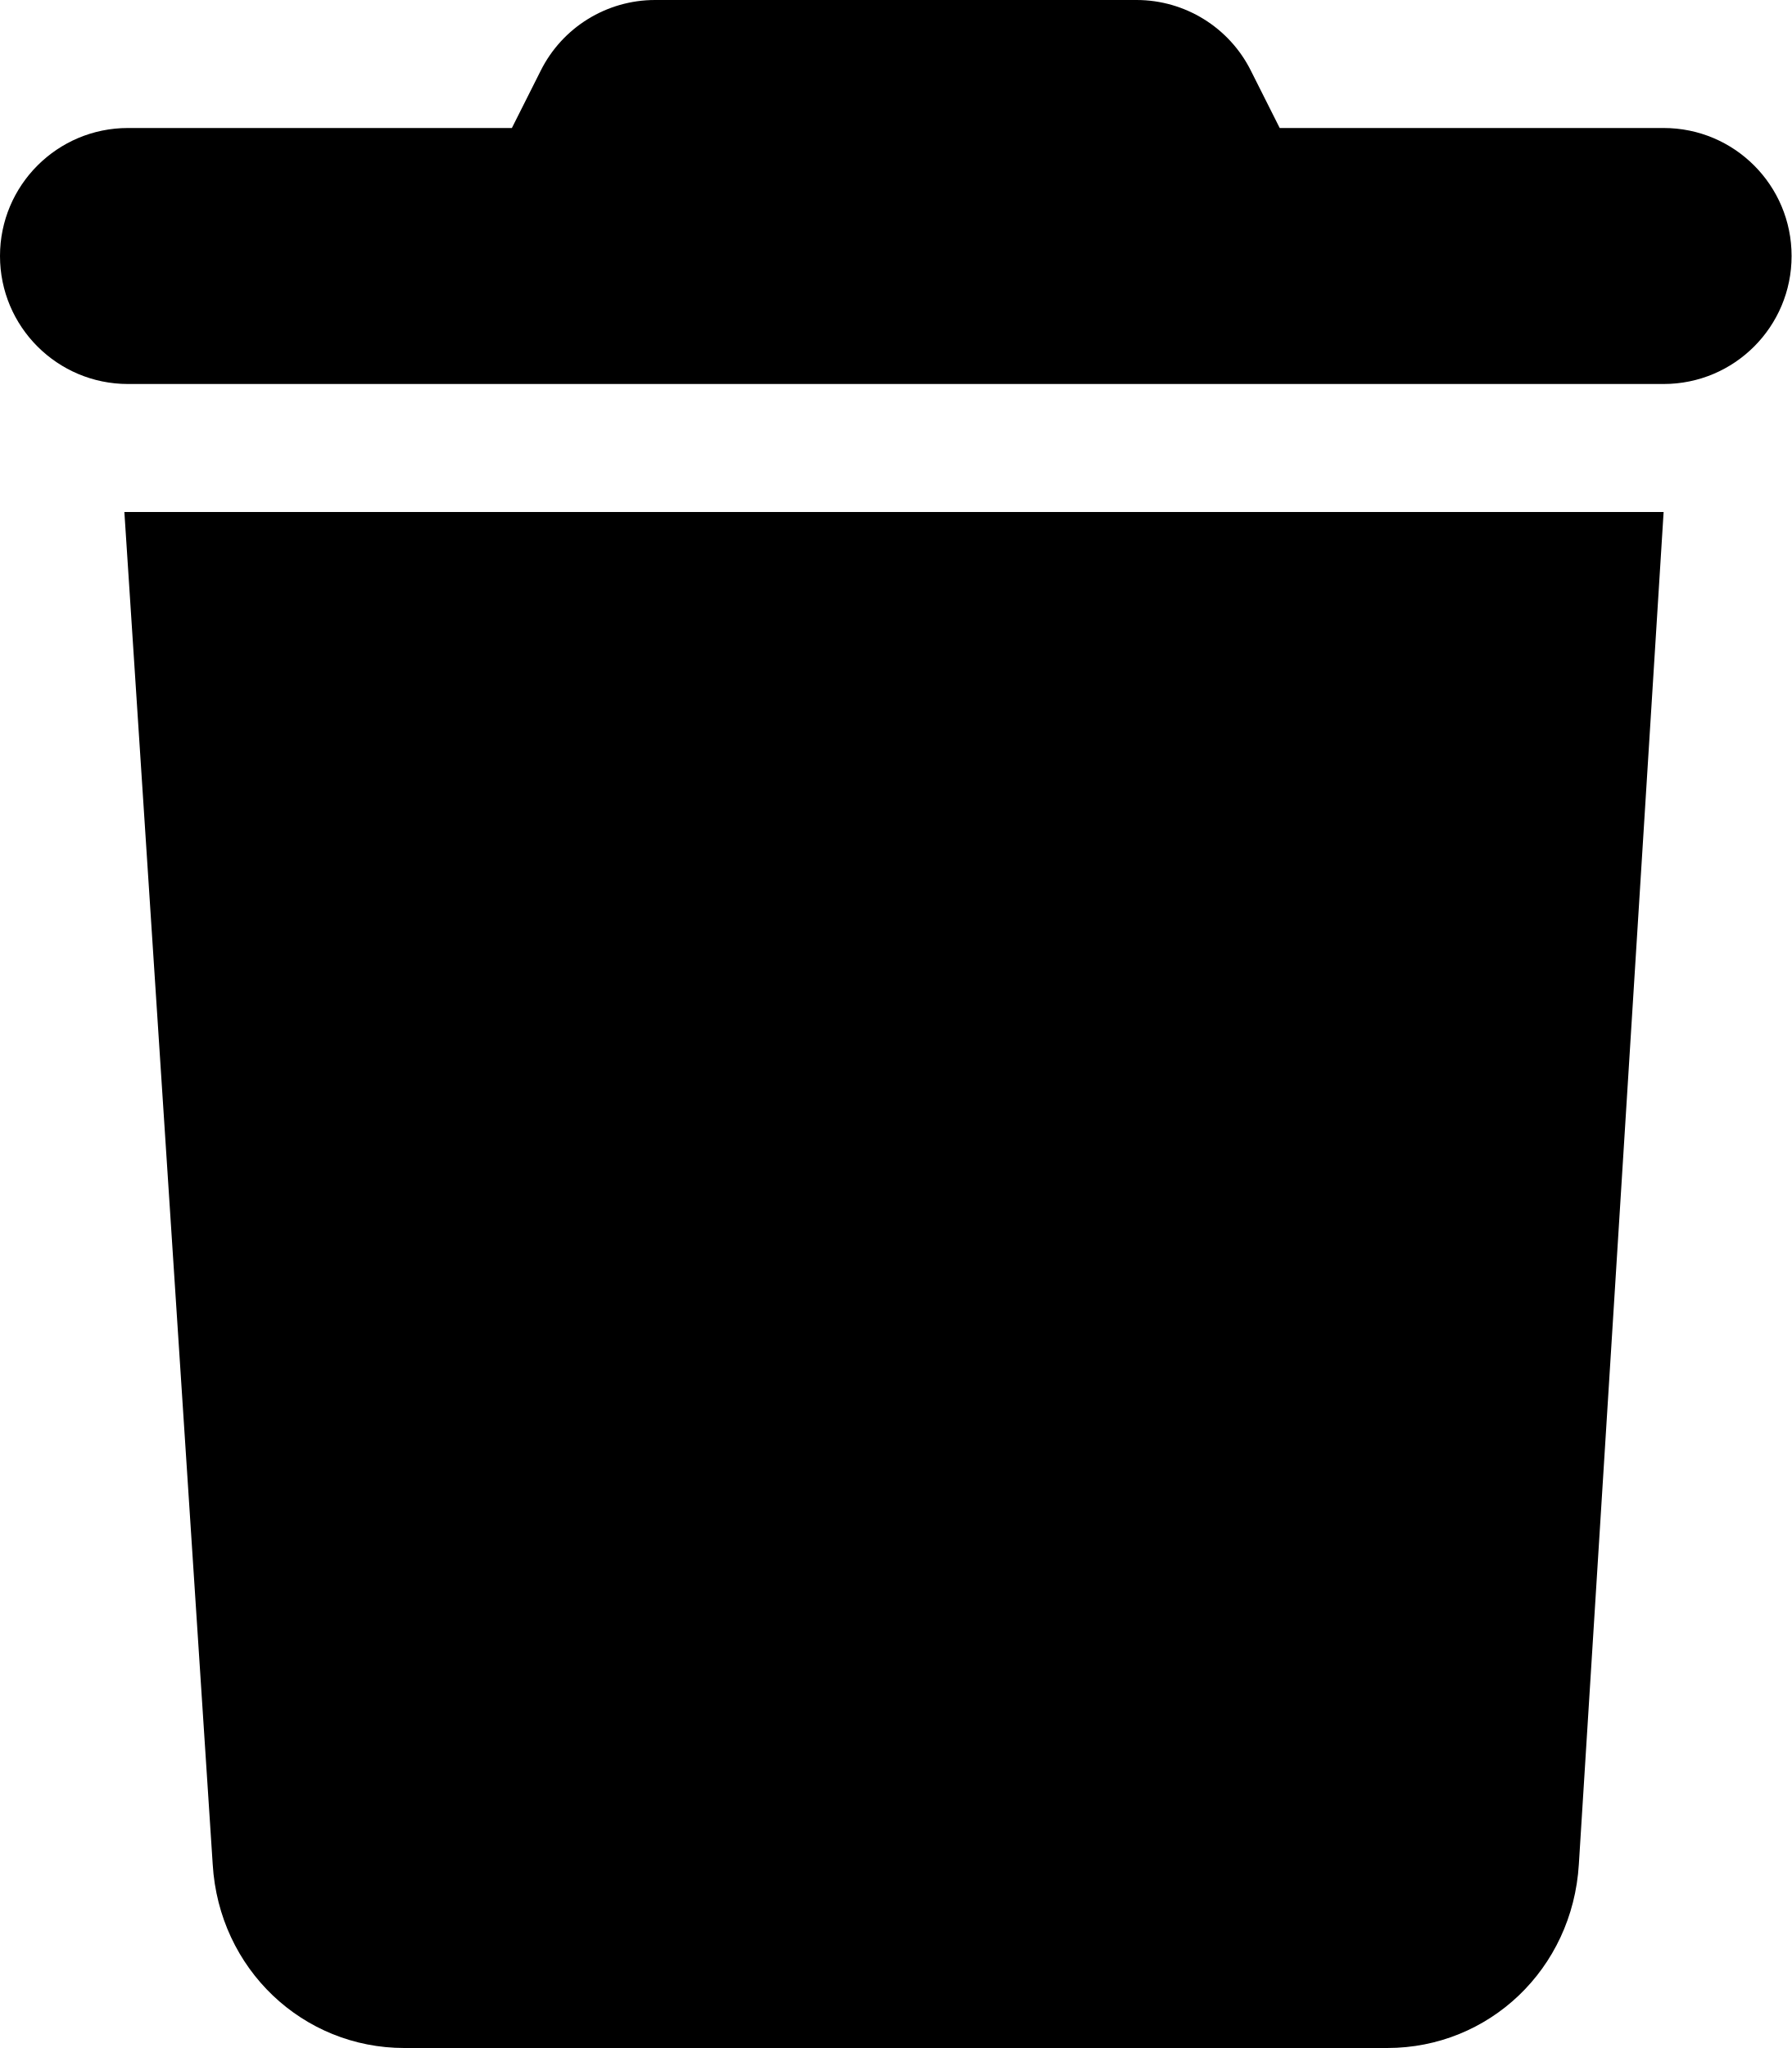
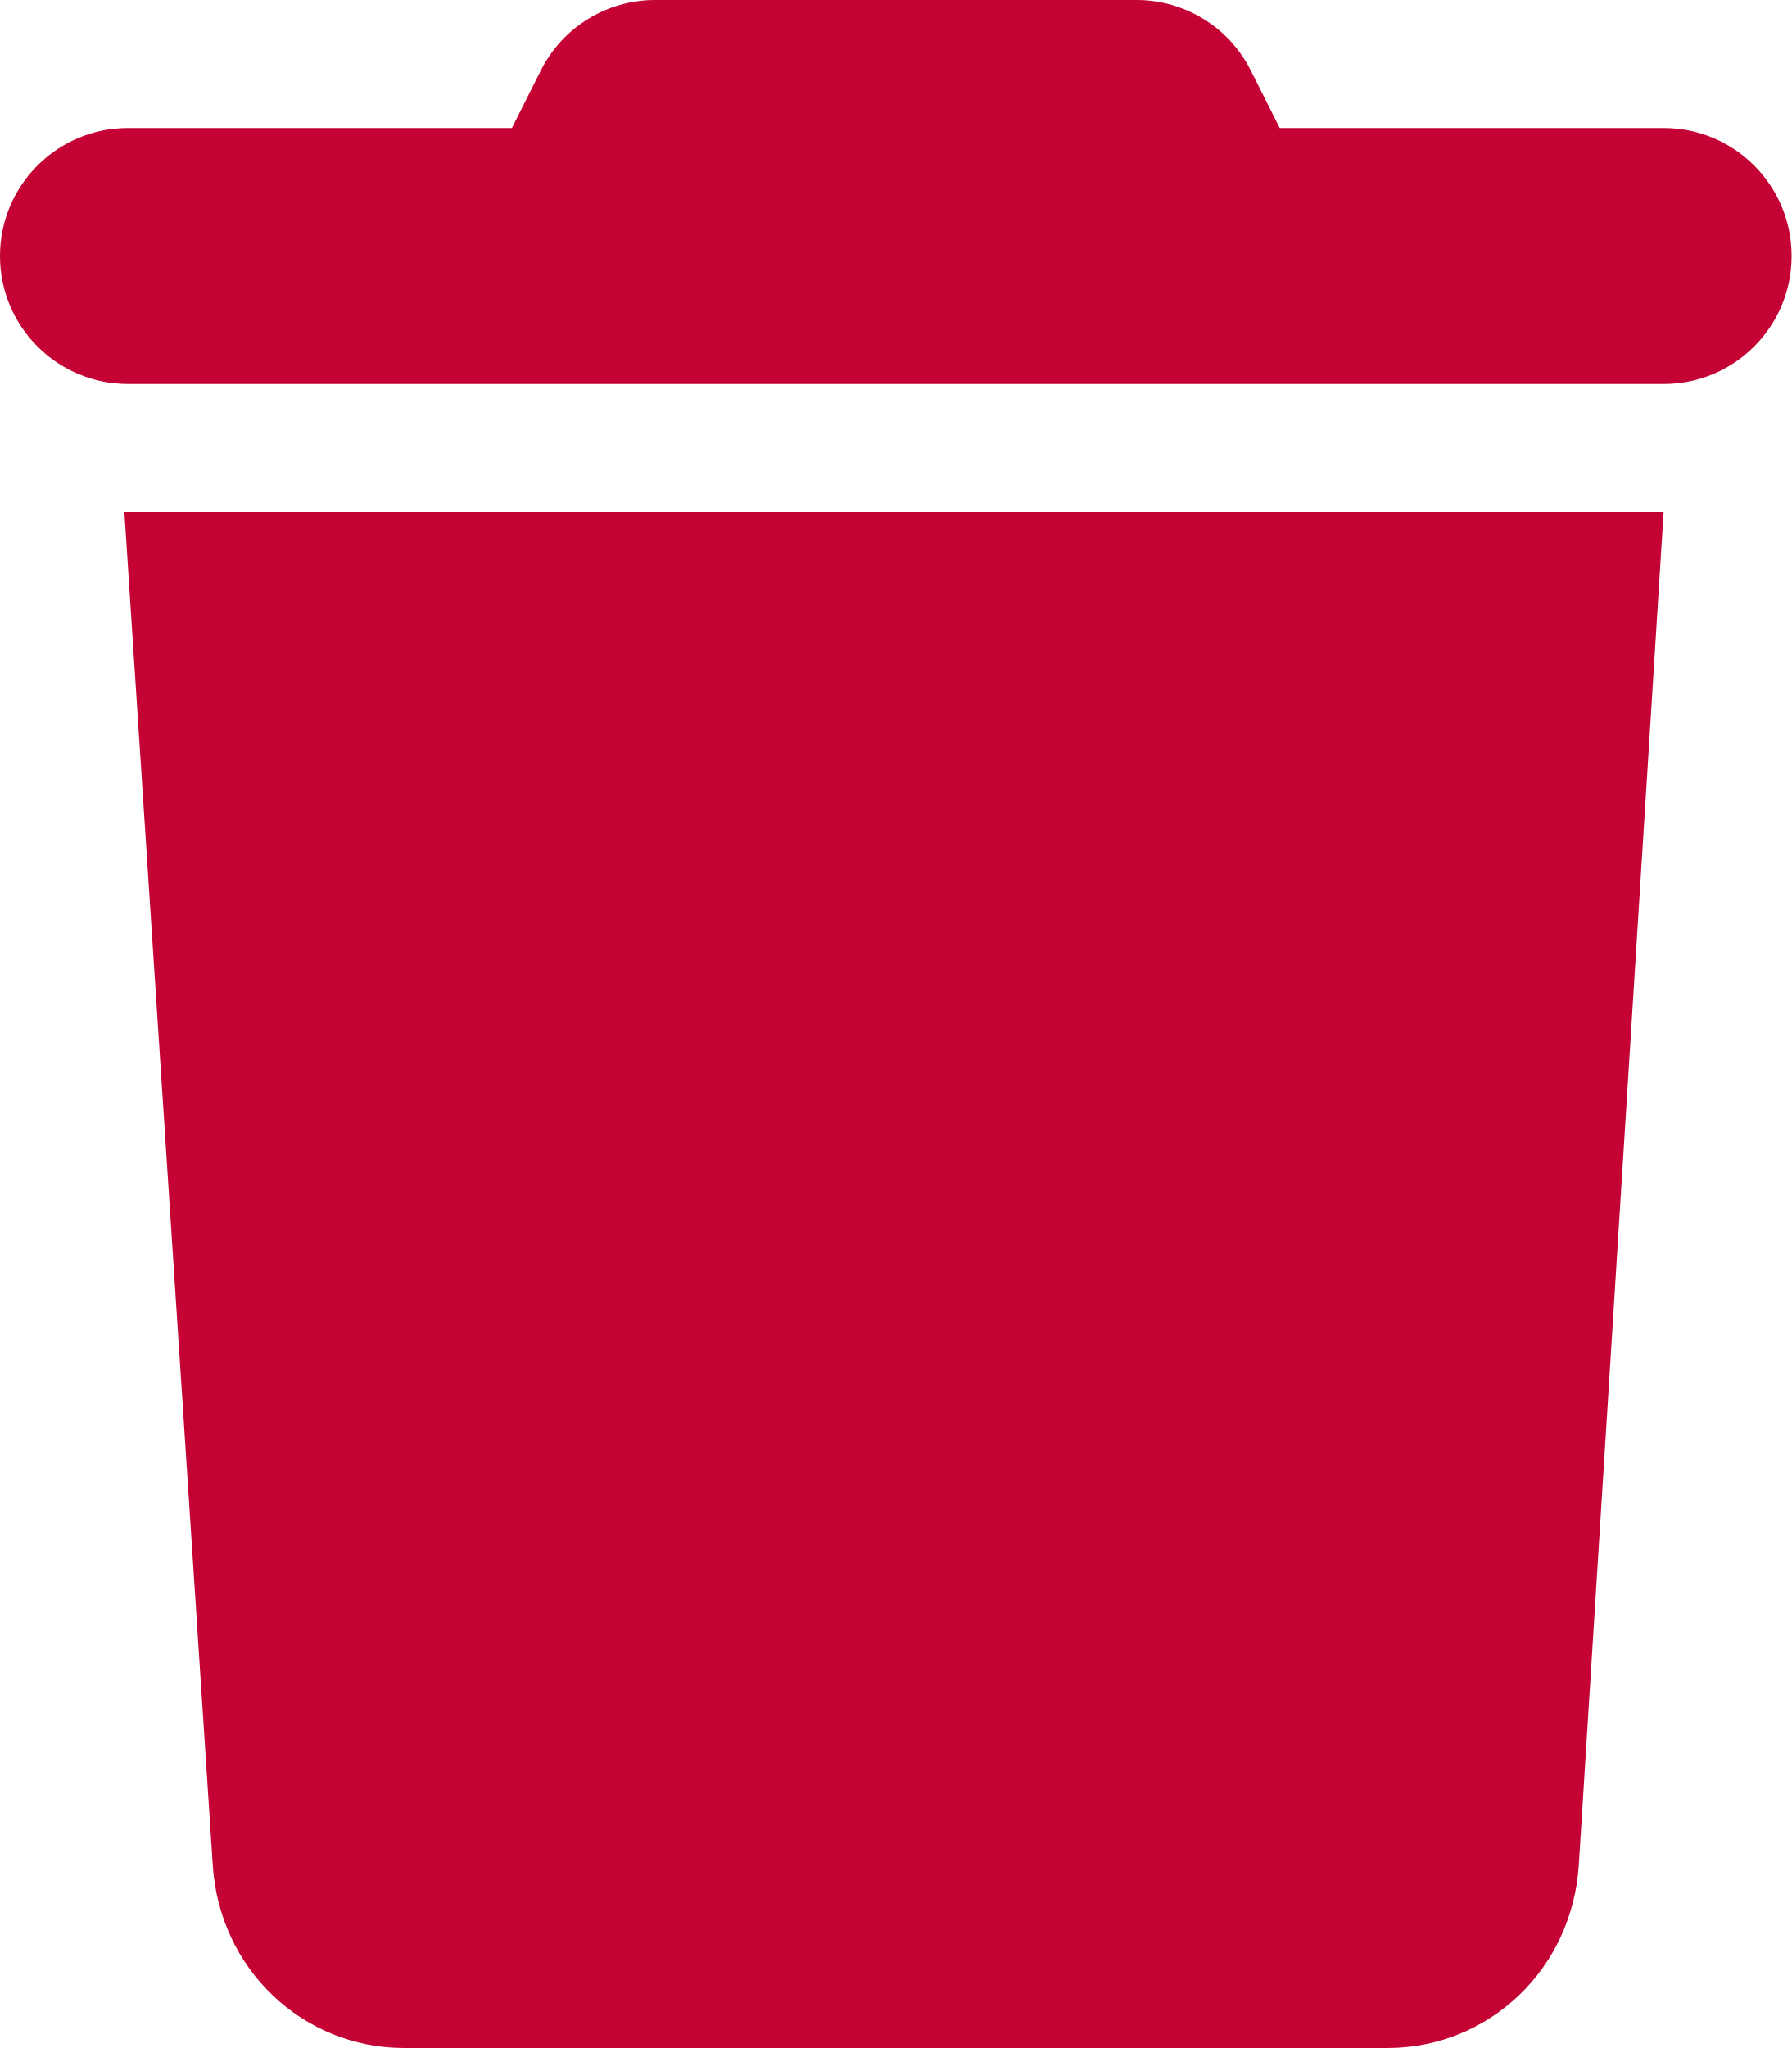
<svg xmlns="http://www.w3.org/2000/svg" viewBox="0 0 448 512">
-   <path d="M135.2 17.69C140.6 6.848 151.7 0 163.8 0H284.2C296.3 0 307.4 6.848 312.8 17.69L320 32H416C433.7 32 448 46.33 448 64C448 81.67 433.7 96 416 96H32C14.33 96 0 81.67 0 64C0 46.33 14.33 32 32 32H128L135.2 17.69zM394.8 466.1C393.2 492.3 372.3 512 346.9 512H101.1C75.75 512 54.77 492.3 53.19 466.1L31.1 128H416L394.8 466.1z" />
+   <path d="M135.2 17.69C140.6 6.848 151.7 0 163.8 0H284.2C296.3 0 307.4 6.848 312.8 17.69L320 32H416C433.7 32 448 46.33 448 64C448 81.67 433.7 96 416 96H32C14.33 96 0 81.67 0 64C0 46.33 14.33 32 32 32H128L135.2 17.69zM394.8 466.1C393.2 492.3 372.3 512 346.9 512H101.1C75.75 512 54.77 492.3 53.19 466.1L31.1 128H416L394.8 466.1z" fill="#c40233" />
</svg>
